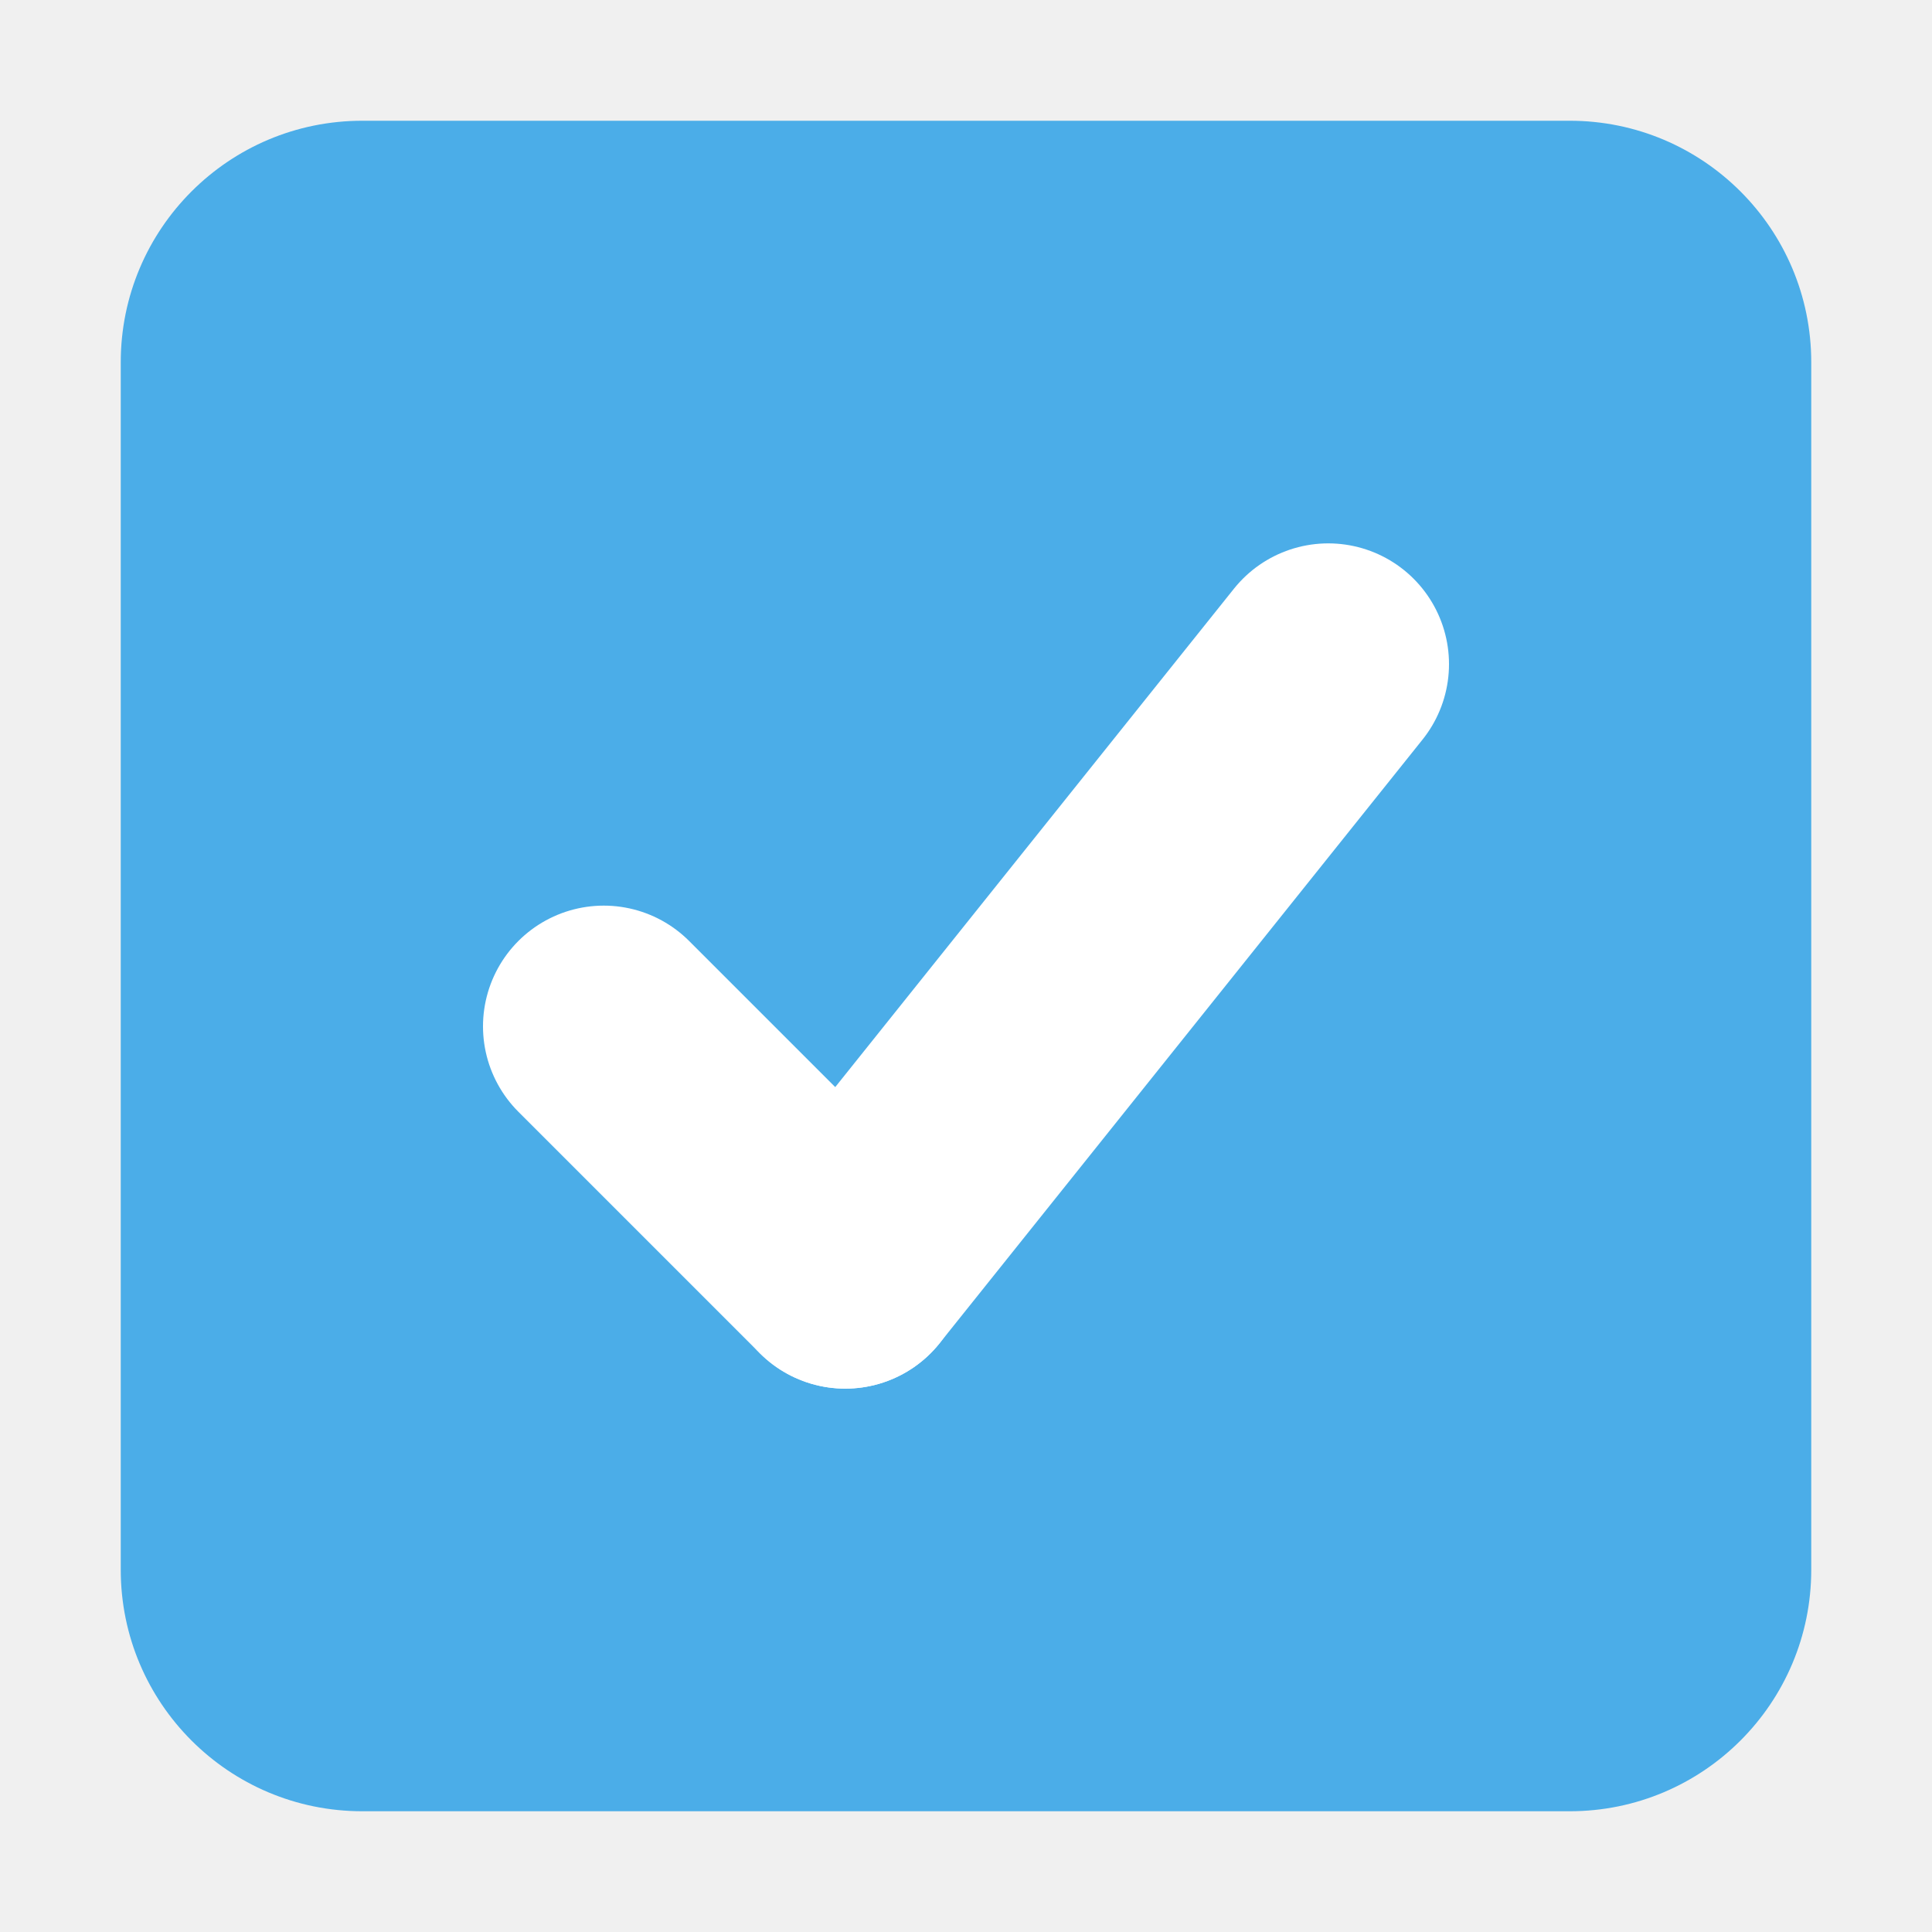
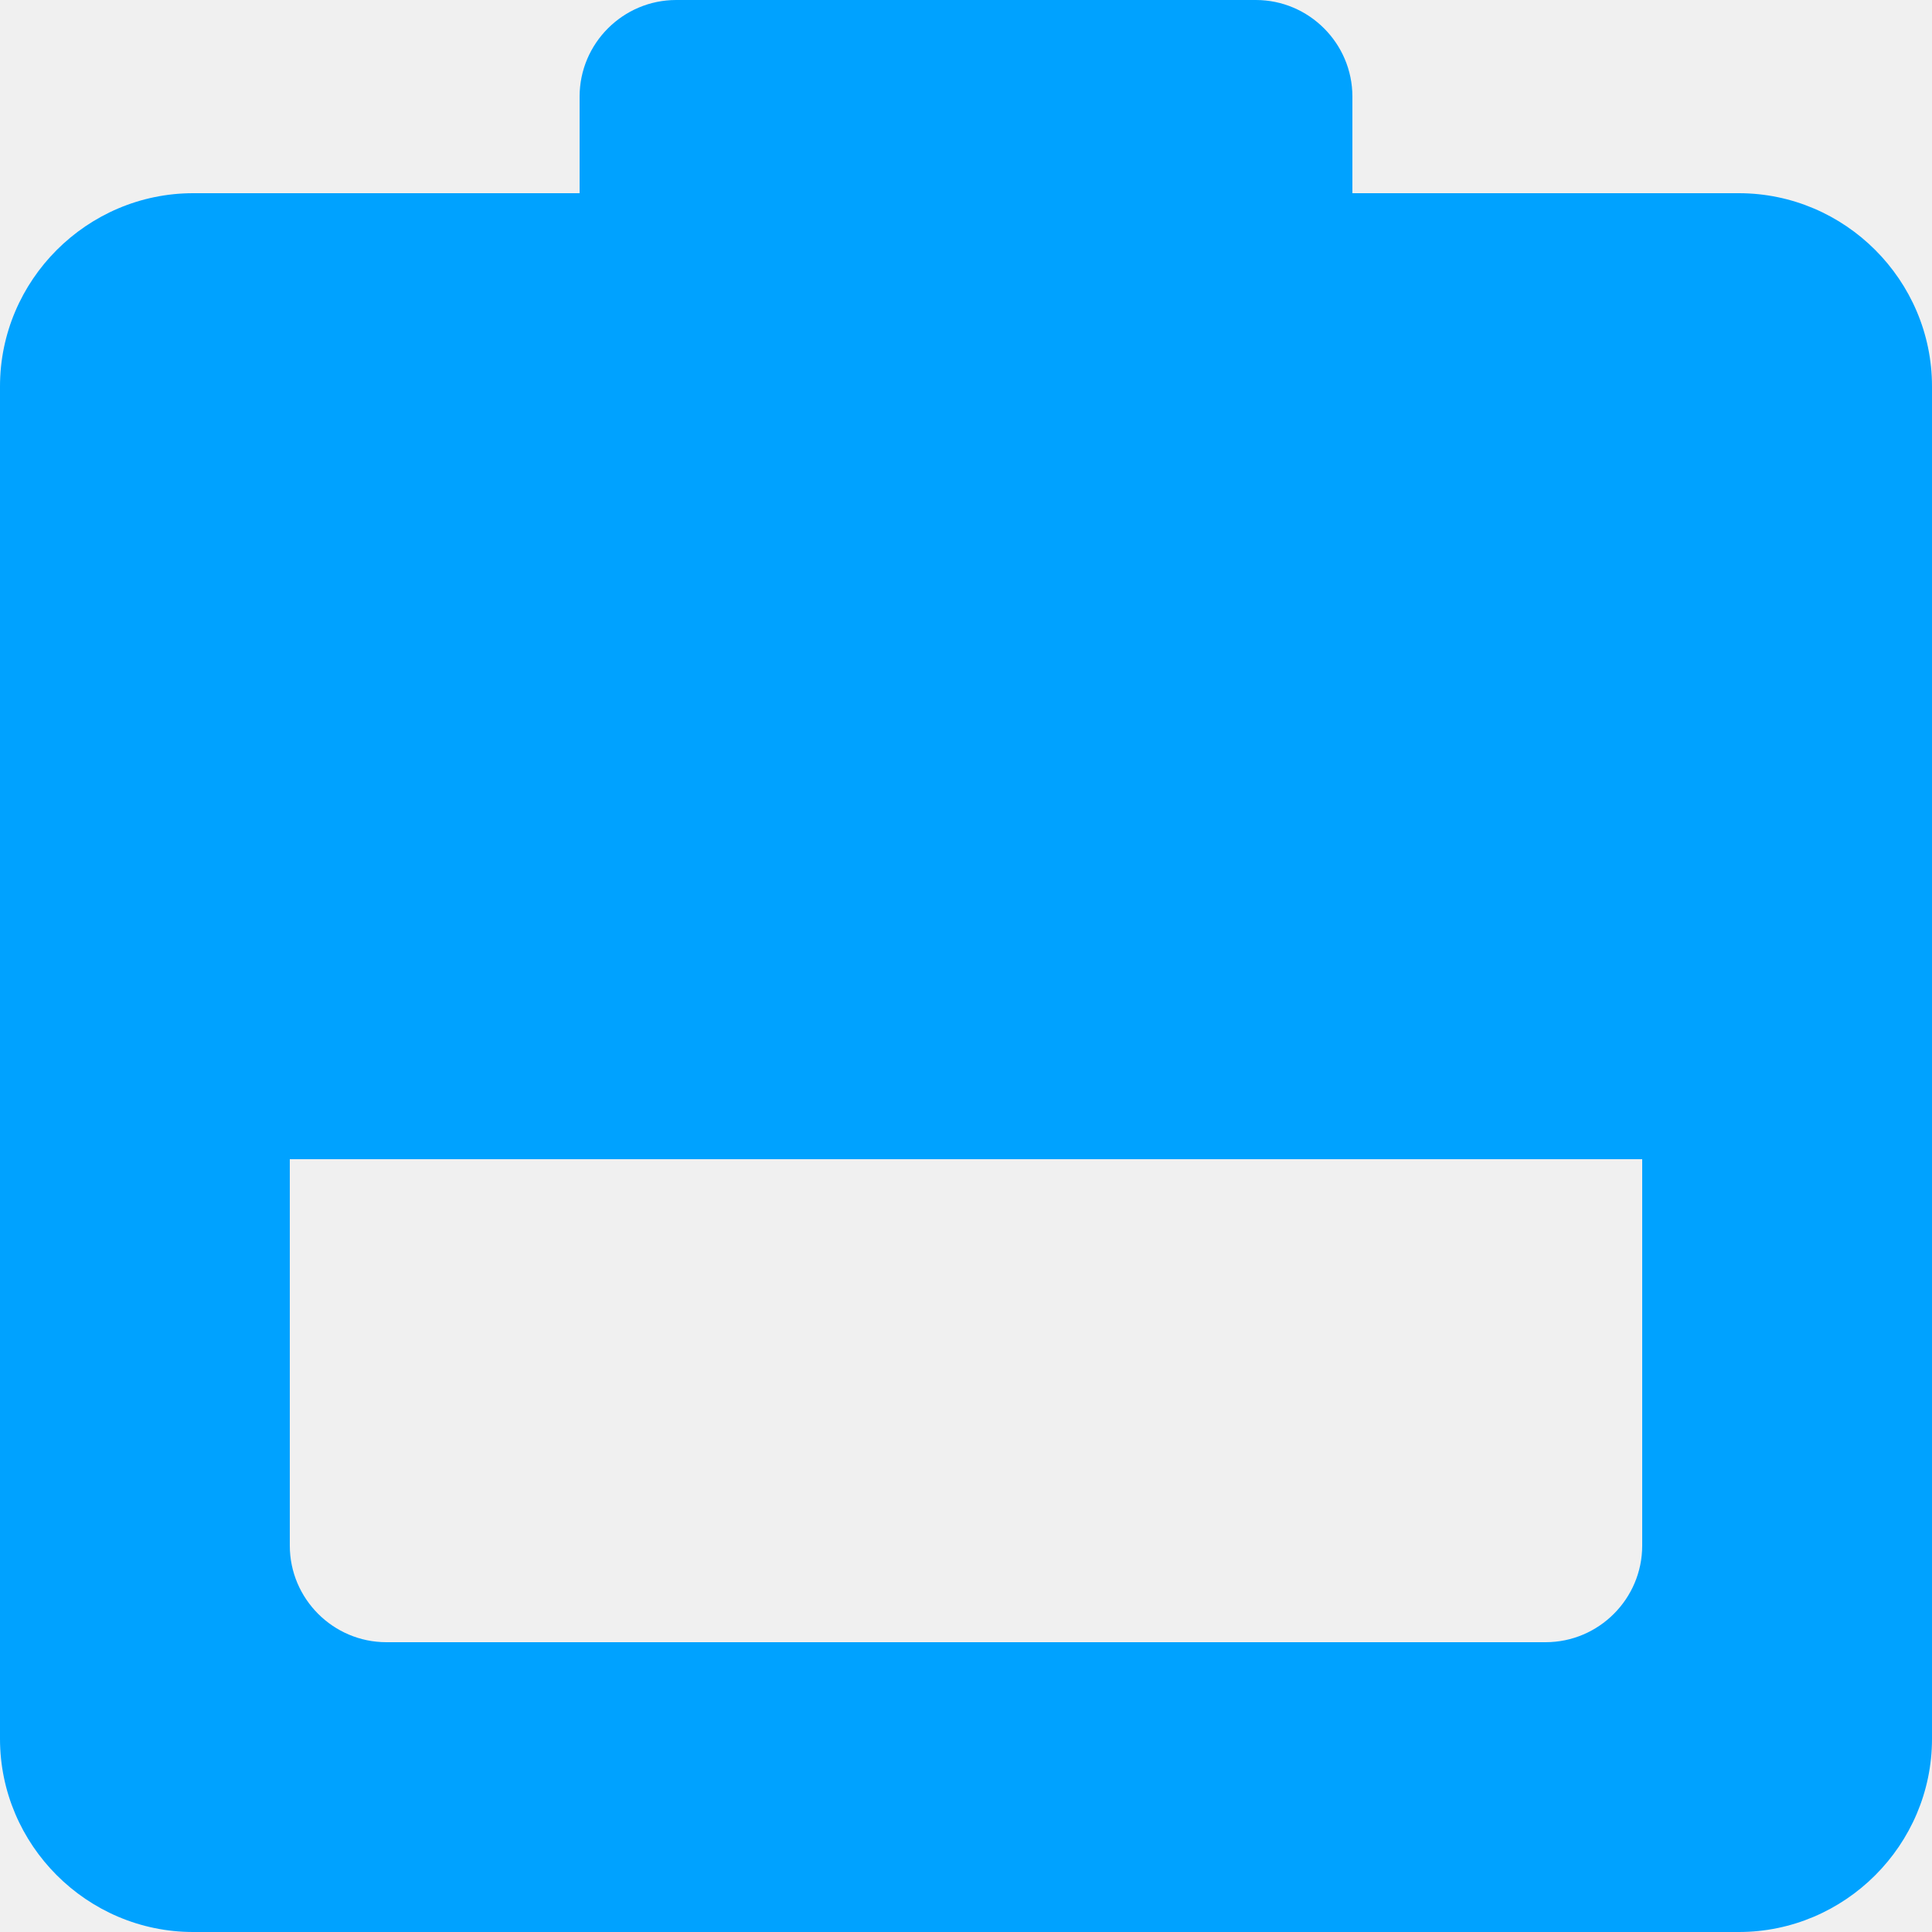
- <svg xmlns="http://www.w3.org/2000/svg" width="16px" height="16px" viewBox="0 0 16 16" version="1.1">
-   <defs />
-   <g id="Page-1" stroke="none" stroke-width="1" fill="none" fill-rule="evenodd">
-     <g id="task">
-       <g id="Task" transform="translate(1, 1)">
-         <rect id="Rectangle-36" fill="#4BADE8" x="0" y="0" width="14" height="14" rx="2" />
-         <g id="Page-1" transform="translate(4, 4.5)" stroke="#FFFFFF" stroke-width="2" stroke-linecap="round">
-           <path d="M2,5 L6,0" id="Stroke-1" />
-           <path d="M2,5 L0,3" id="Stroke-3" />
-         </g>
-       </g>
-     </g>
-   </g>
+ <svg xmlns="http://www.w3.org/2000/svg" t="1646662659753" class="icon" viewBox="0 0 1024 1024" version="1.1" p-id="4955" width="14" height="14">
+   <defs>
+     <style type="text/css" />
+   </defs>
+   <path d="M921.6 102.4H716.8V51.2c0-28.2-23-51.2-51.2-51.2H358.4c-28.2 0-51.2 23-51.2 51.2v51.2H102.4C46.1 102.4 0 148.5 0 204.8v716.8C0 977.9 46.1 1024 102.4 1024h819.2c56.3 0 102.4-46.1 102.4-102.4V204.8c0-56.3-46.1-102.4-102.4-102.4z m-51.2 716.8c0 28.2-23 51.2-51.2 51.2H204.8c-28.2 0-51.2-23-51.2-51.2V614.4h716.8v204.8z" fill="#00a2ff" p-id="4956" />
</svg>
